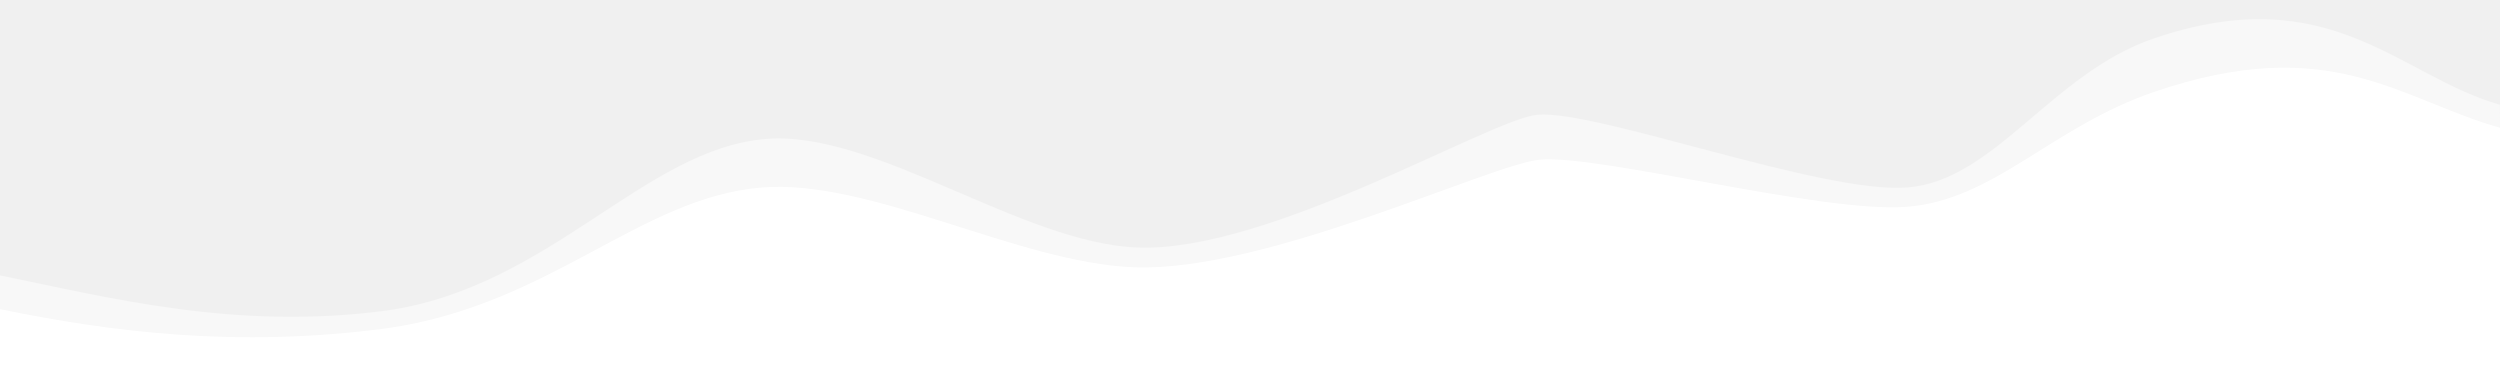
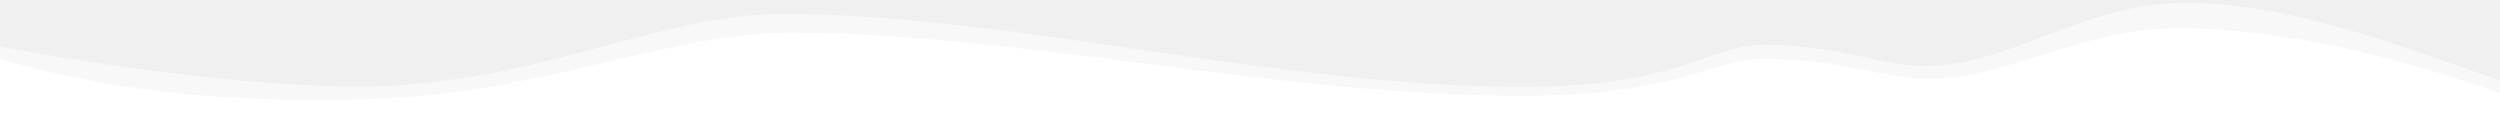
- <svg xmlns="http://www.w3.org/2000/svg" width="100%" height="100%" viewBox="0 0 200 30" version="1.1" xml:space="preserve" style="fill-rule:evenodd;clip-rule:evenodd;stroke-linejoin:round;stroke-miterlimit:1.414;">
-   <g id="Base" transform="matrix(0.996112,-0.088094,0.088094,0.996112,-0.44047,19.7549)">
-     <path d="M0,5C8.671,7.586 18.583,9.779 30.709,9.248C43.924,8.526 51.776,0.609 61.557,0.671C70.303,0.726 81.426,8.477 90.663,9.653C101.121,10.984 119.761,3.968 123.743,3.937C128.432,3.901 145.814,10.183 152.615,10.279C159.684,10.38 164.738,4.945 173.18,2.869C187.701,-0.702 192.709,5.206 200.501,8.162L198.759,27.863L-0.464,10.244L0,5" style="fill:white;" />
+ <svg xmlns="http://www.w3.org/2000/svg" width="100%" height="100%" viewBox="0 0 200 10" version="1.1" xml:space="preserve" style="fill-rule:evenodd;clip-rule:evenodd;stroke-linejoin:round;stroke-miterlimit:1.414;">
+   <g transform="matrix(1,0,0,1,0,-1.28507)">
+     <path d="M0,5C0,5 18.989,8.686 31.114,8.155C44.329,7.433 53.099,2.336 62.88,2.398C81.528,2.515 102.515,8.298 122.136,8.231C134.253,8.19 136.82,4.909 140.801,4.878C146.676,4.833 149.895,6.317 153.233,6.545C160.286,7.028 166.503,1.344 175.195,1.511C183.686,1.675 191.9,4.917 200,7.724L200,9.285L0,9.285L0,5Z" style="fill:white;fill-opacity:0.502;" />
  </g>
-   <g id="Base1" transform="matrix(0.996112,-0.088094,0.088094,0.996112,-0.44047,17.0478)">
-     <path d="M0,5C8.671,7.586 18.425,11.06 30.55,10.528C43.766,9.806 52.21,-0.537 61.991,-0.475C70.737,-0.42 81.608,9.622 90.845,10.798C101.303,12.129 119.84,3.052 123.636,3.036C128.326,3.017 145.756,11.339 152.558,11.436C159.626,11.537 164.86,3.375 173.302,1.299C187.822,-2.272 192.633,6.066 200.425,9.022L198.52,30.559L-0.702,12.941L0,5" style="fill:white;fill-opacity:0.502;" />
+   <g id="Base" transform="matrix(1,0,0,1,0,-0.285074)">
+     <path d="M0,5C8.671,7.586 18.989,8.686 31.114,8.155C44.329,7.433 53.765,2.835 63.546,2.897C82.194,3.014 102.515,8.012 122.136,7.945C134.254,7.903 136.953,5.031 140.935,5C146.81,4.955 149.895,6.317 153.233,6.545C160.286,7.028 166.214,2.372 174.906,2.54C183.396,2.703 191.9,4.917 200,7.724L200,10.285L0,10.285L0,5" style="fill:white;" />
  </g>
</svg>
